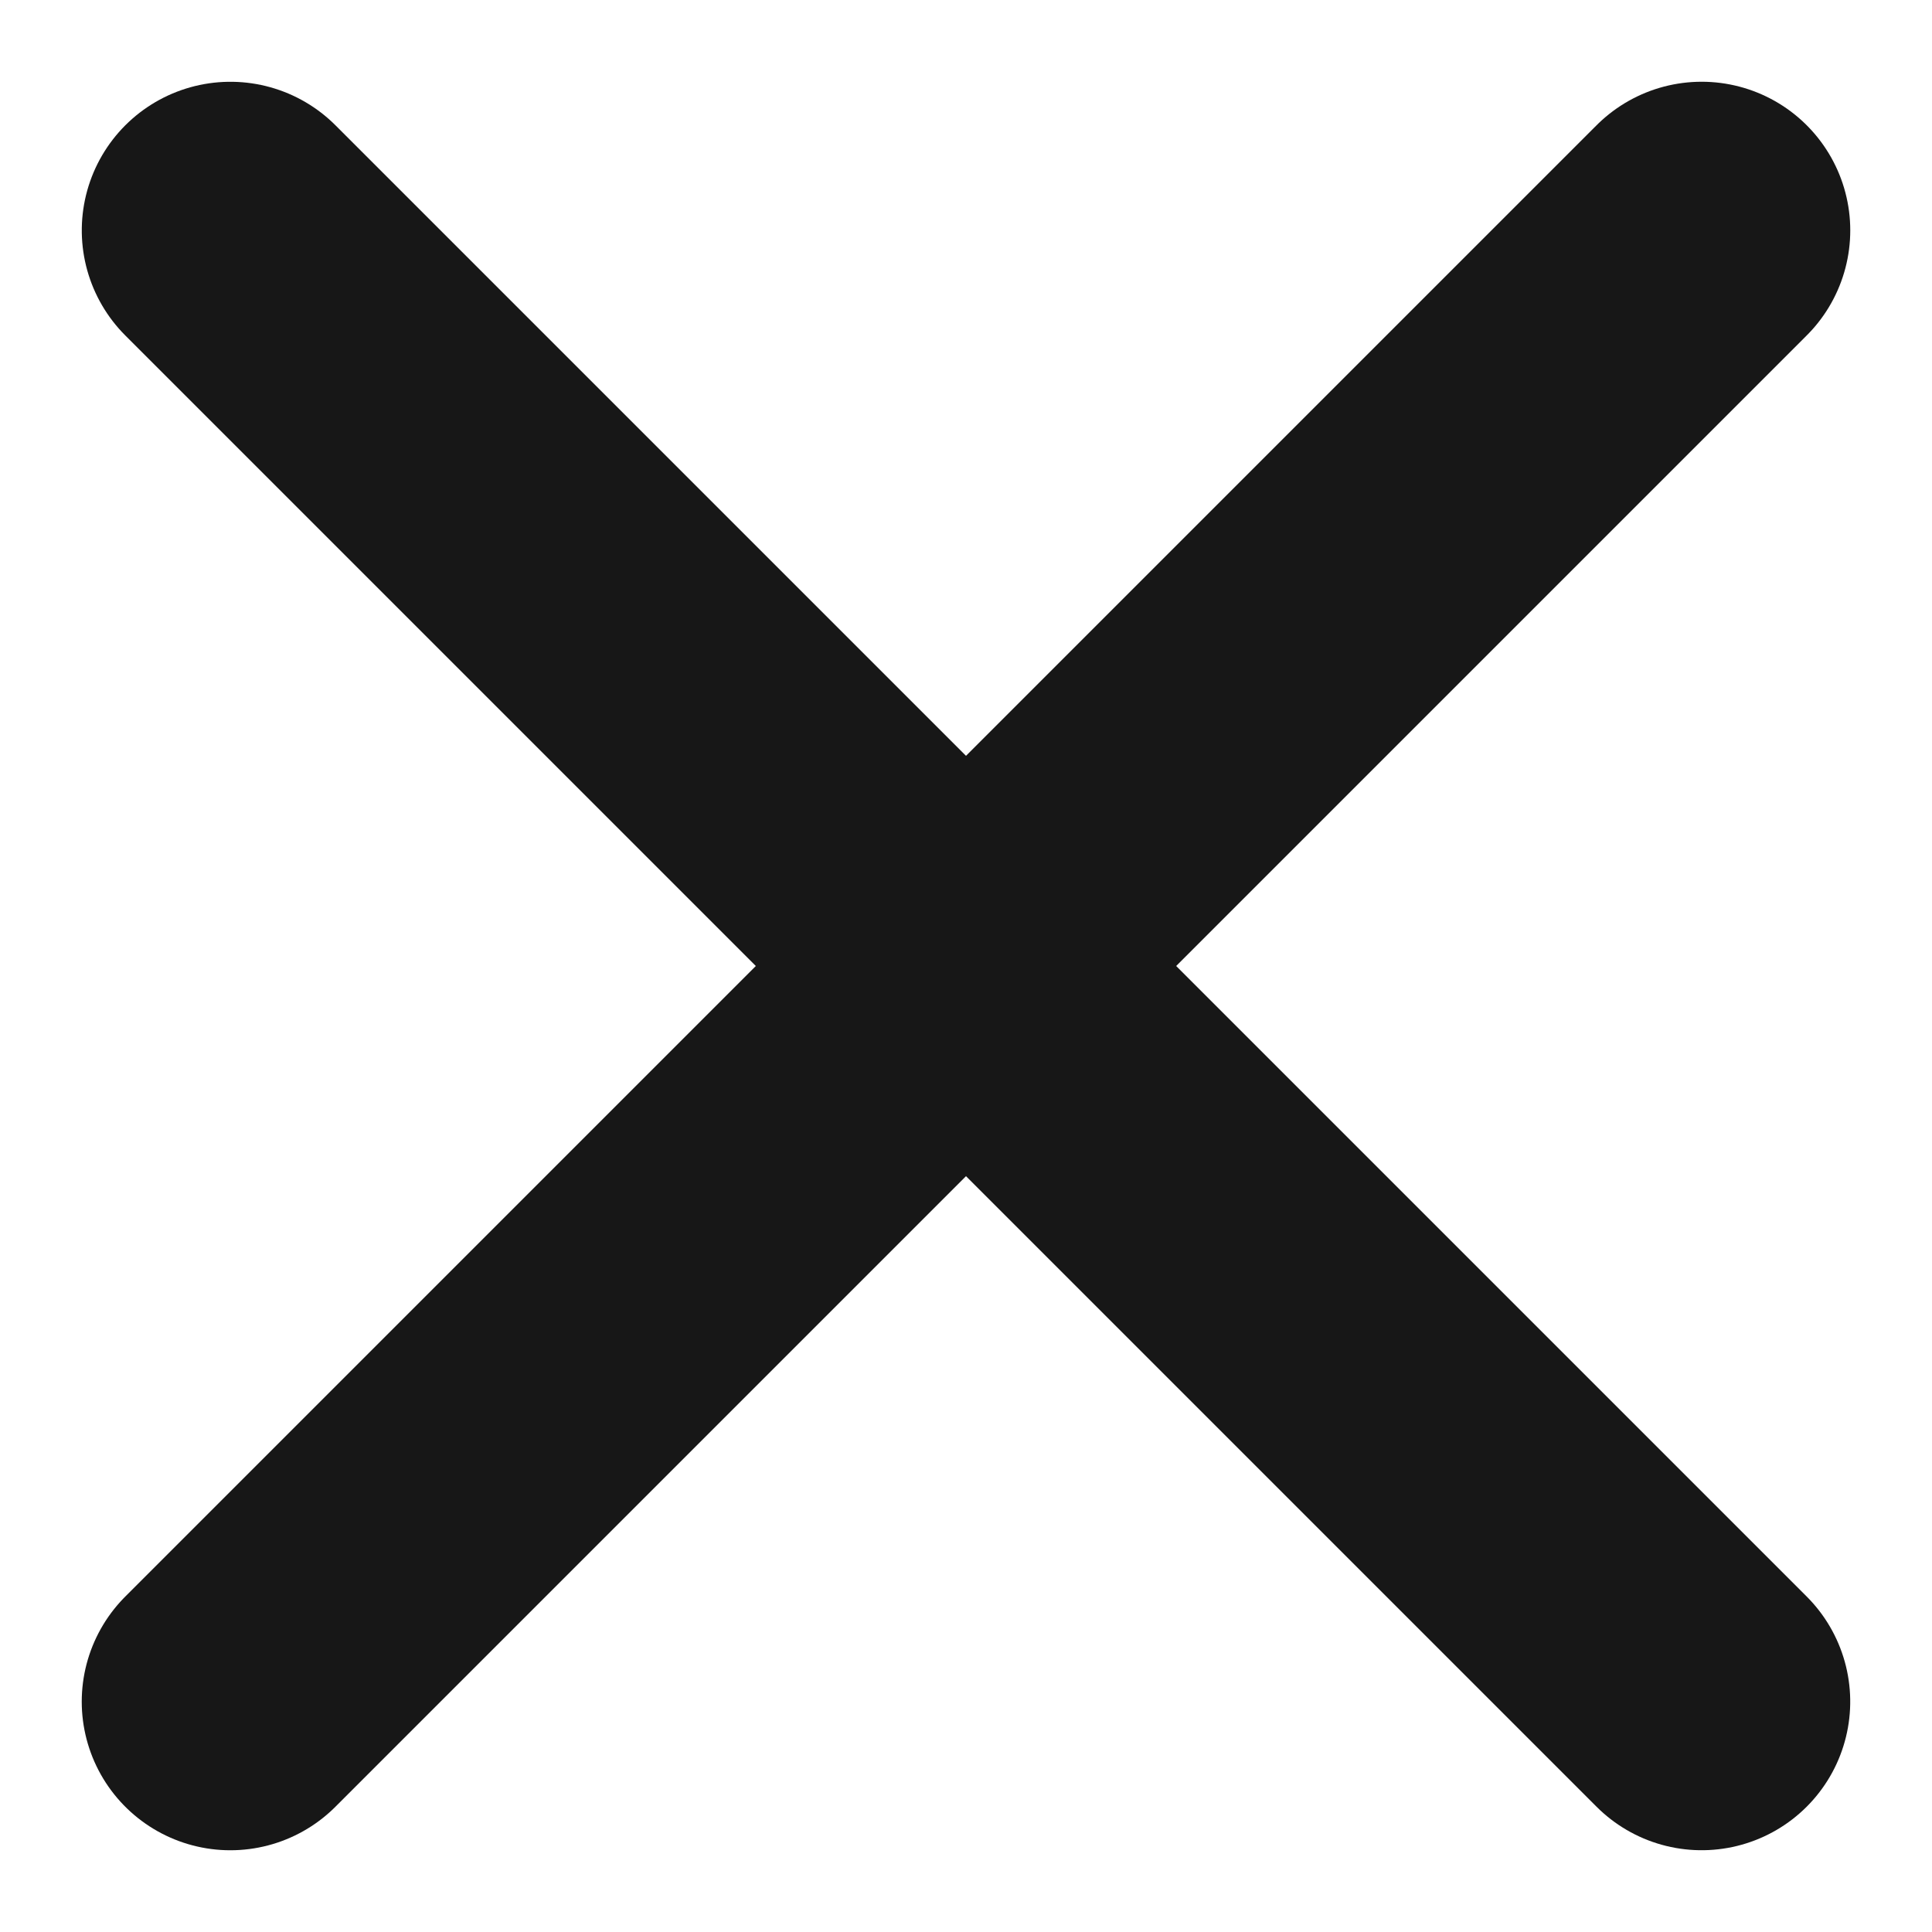
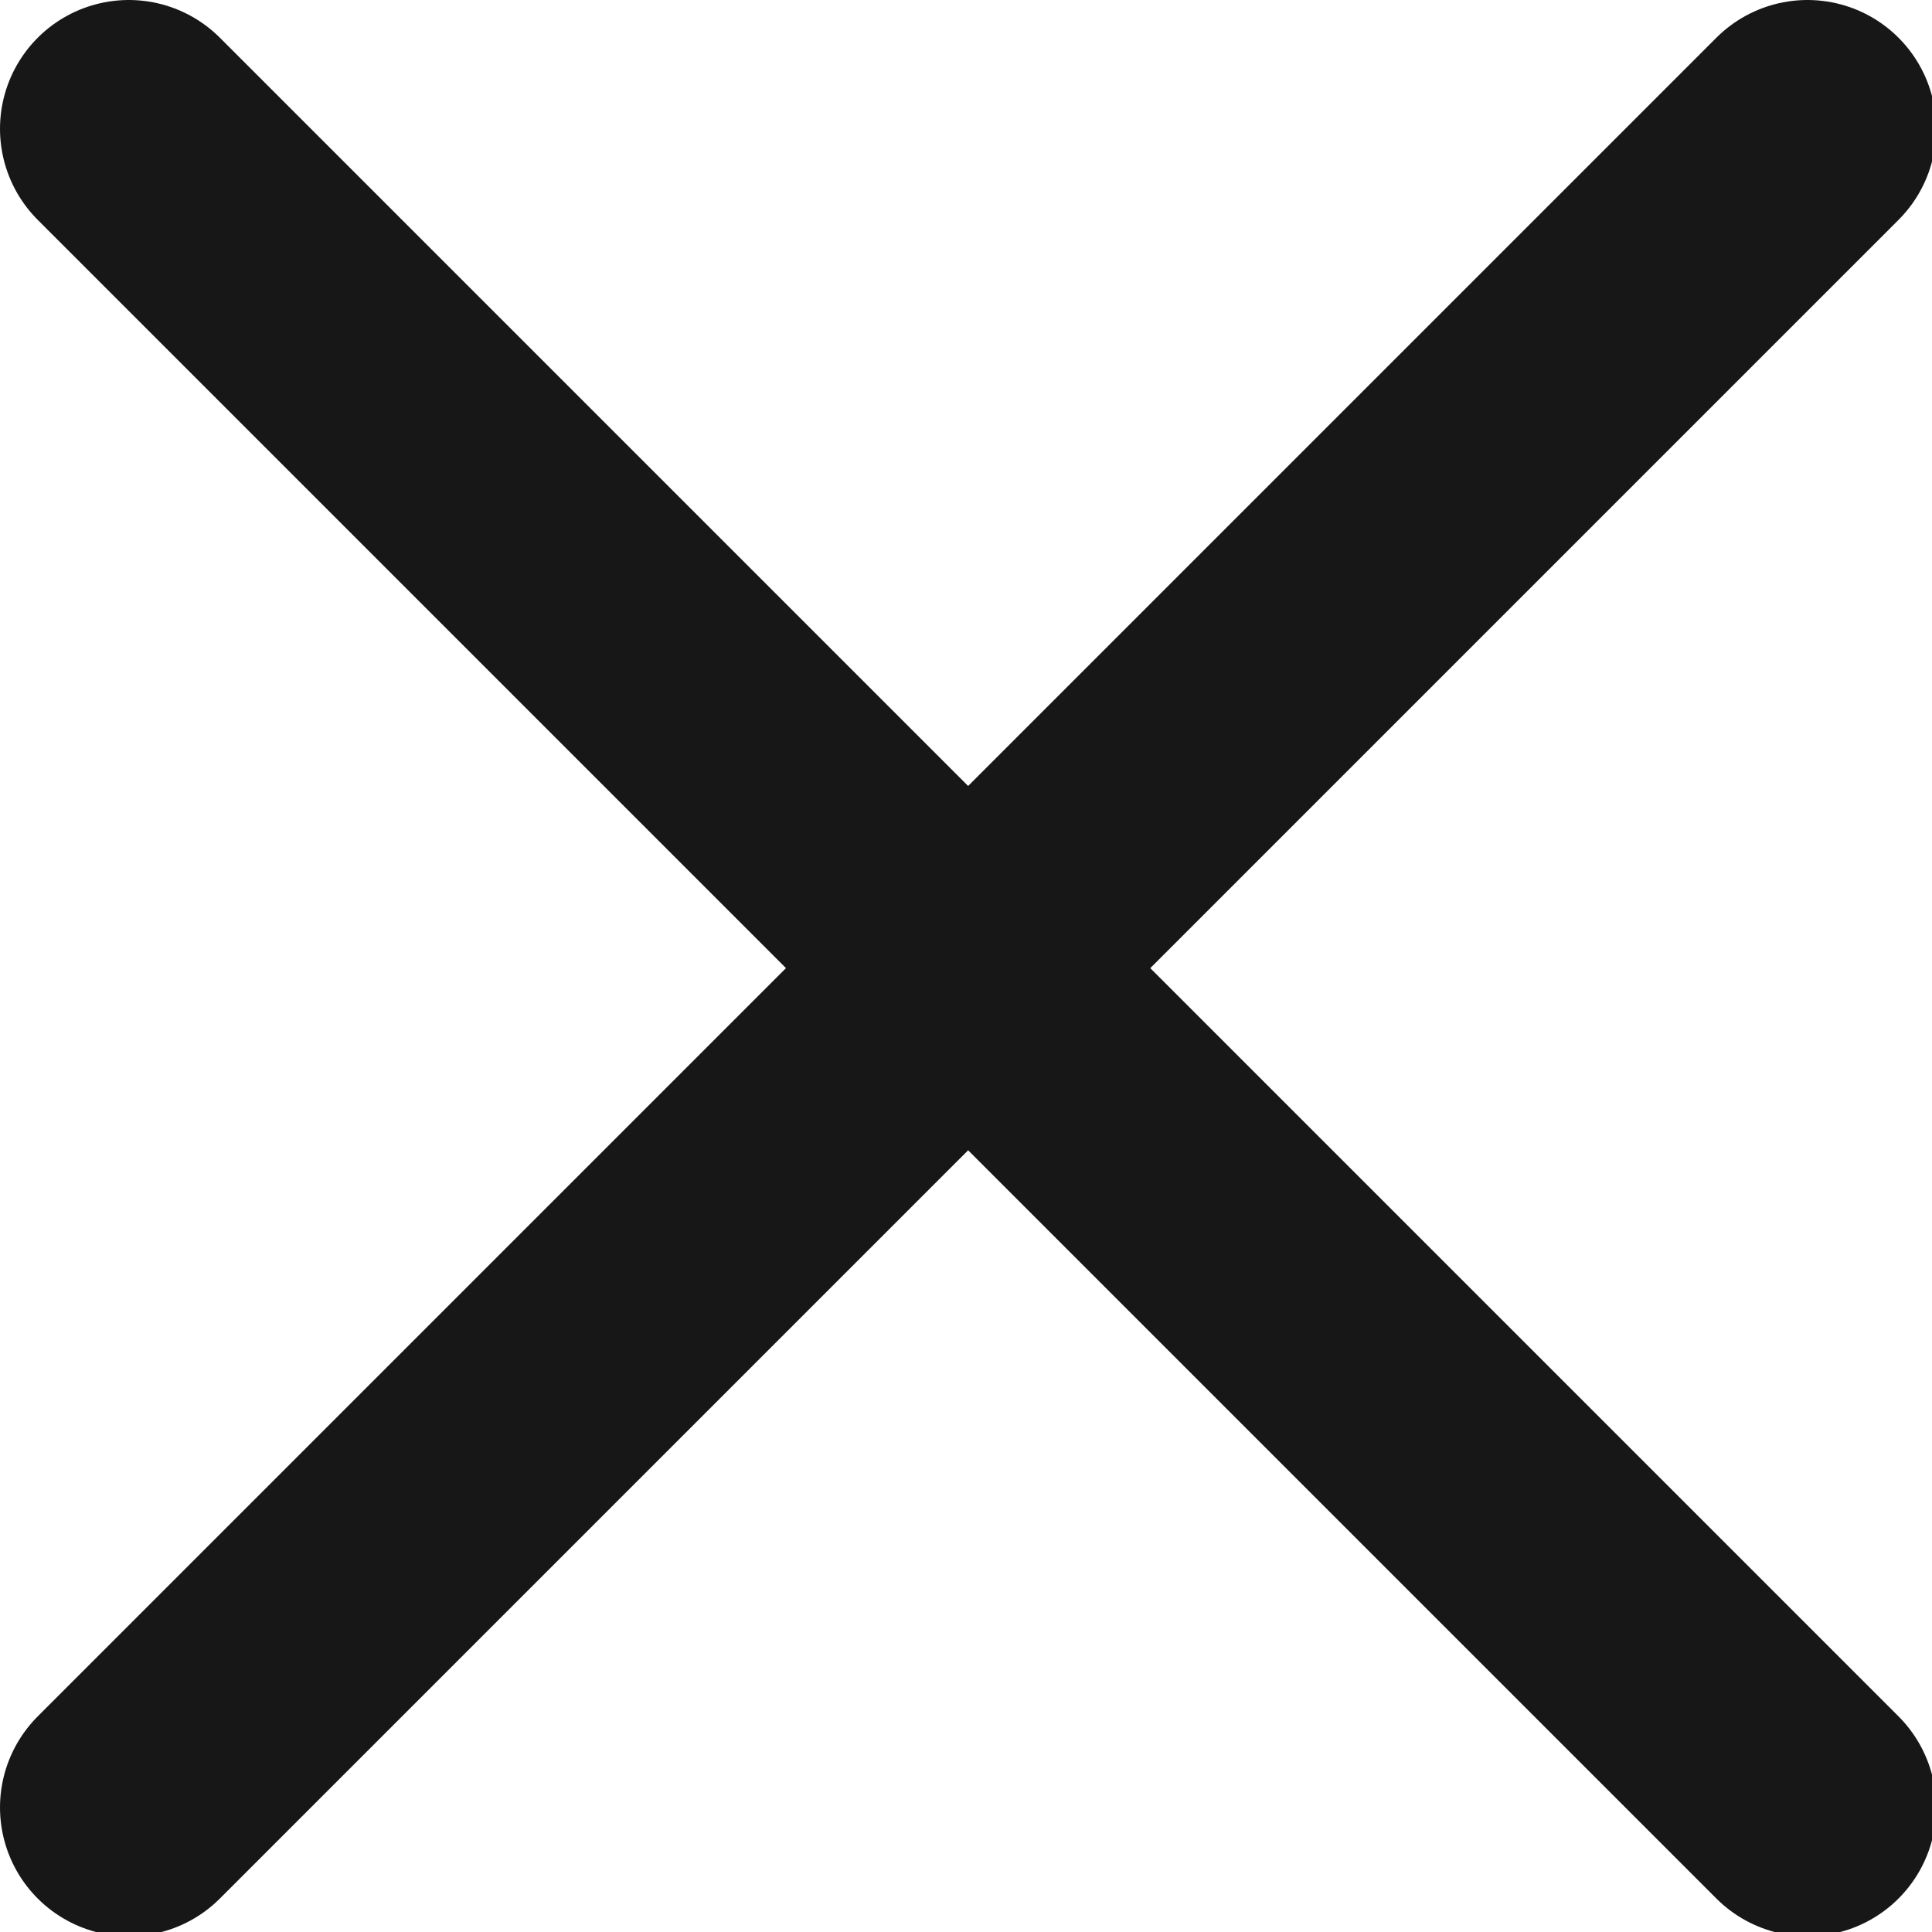
- <svg xmlns="http://www.w3.org/2000/svg" width="13px" height="13px" viewBox="0 0 13 13" version="1.1">
-   <defs />
-   <g id="Page-1" stroke="none" stroke-width="1" fill="none" fill-rule="evenodd" stroke-linecap="round">
-     <g id="close-gray-90-alt" stroke="#171717" stroke-width="2">
-       <path d="M-0.5,6.5 L13.5,6.5" id="Line" transform="translate(6.5, 6.5) rotate(-315) translate(-6.5, -6.5) " />
-       <path d="M1.55,11.45 L11.45,1.55" id="Line" />
-     </g>
-   </g>
+ <svg xmlns="http://www.w3.org/2000/svg" width="15" height="15" viewBox="0 0 15 15">
+   <path fill="none" stroke="#171717" stroke-linecap="round" stroke-width="2" d="M0 13.033L13.033 0M13.033 13.033L0 0" transform="translate(1 1)" />
</svg>
